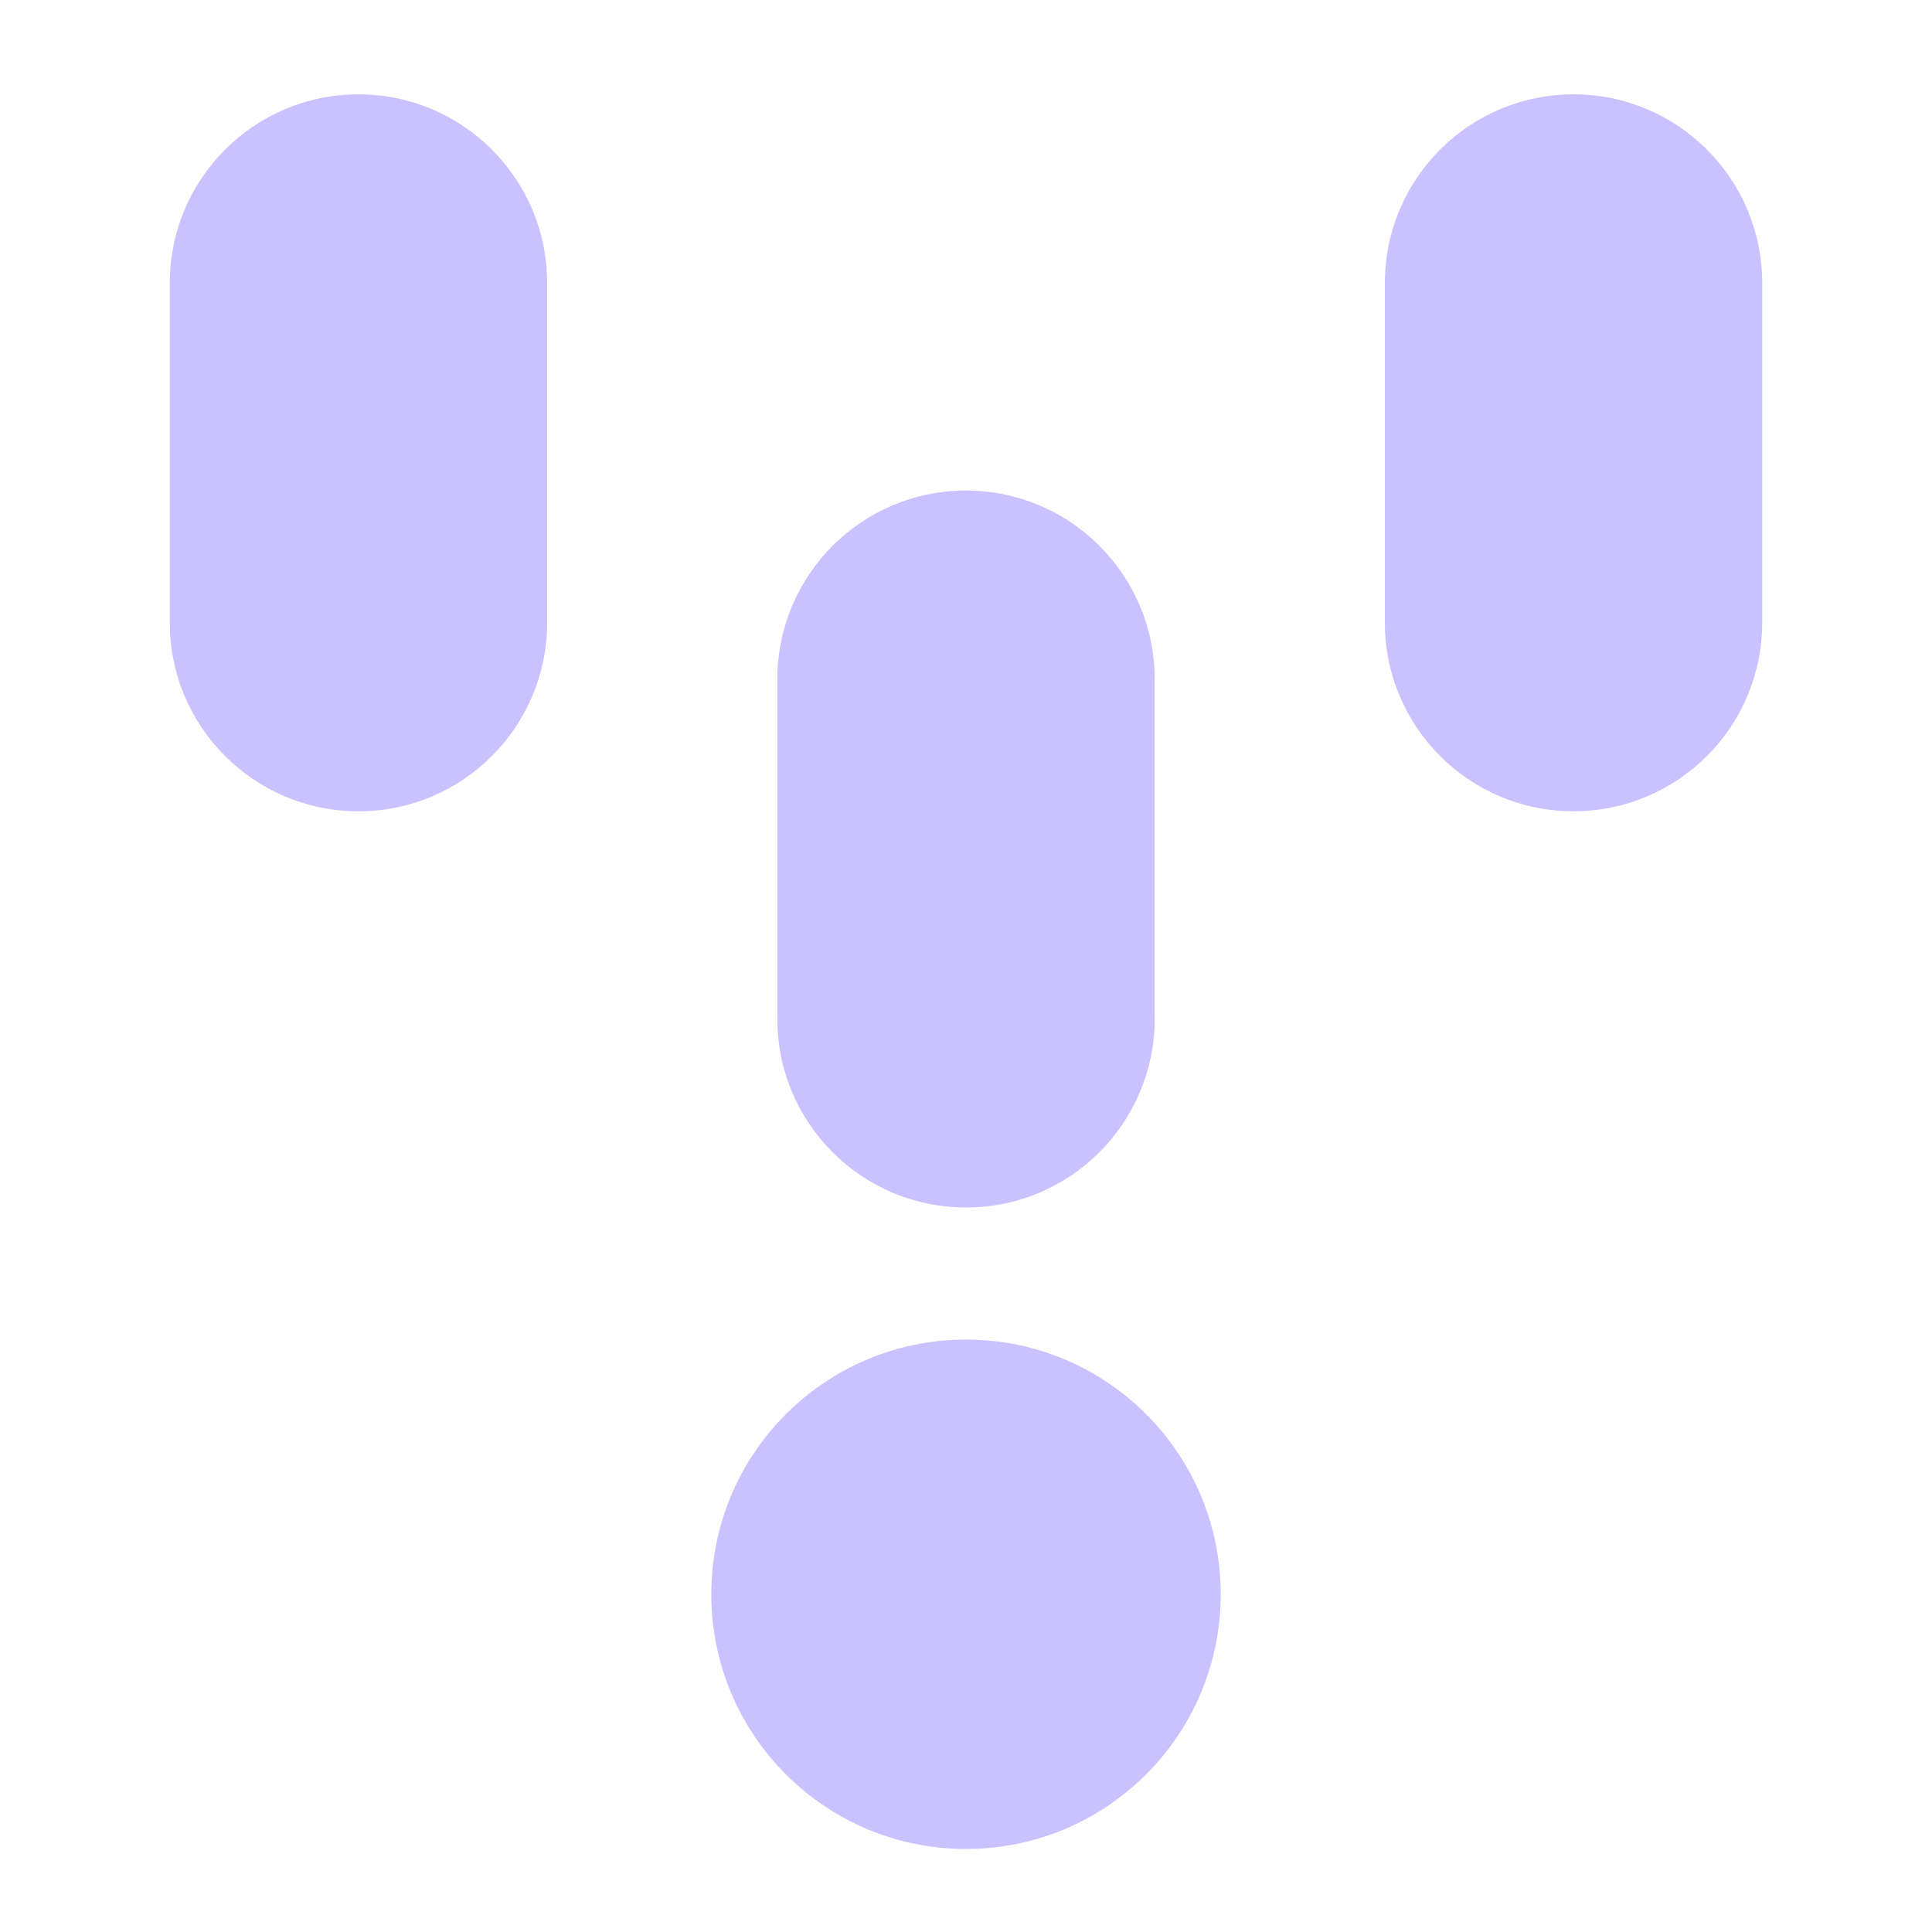
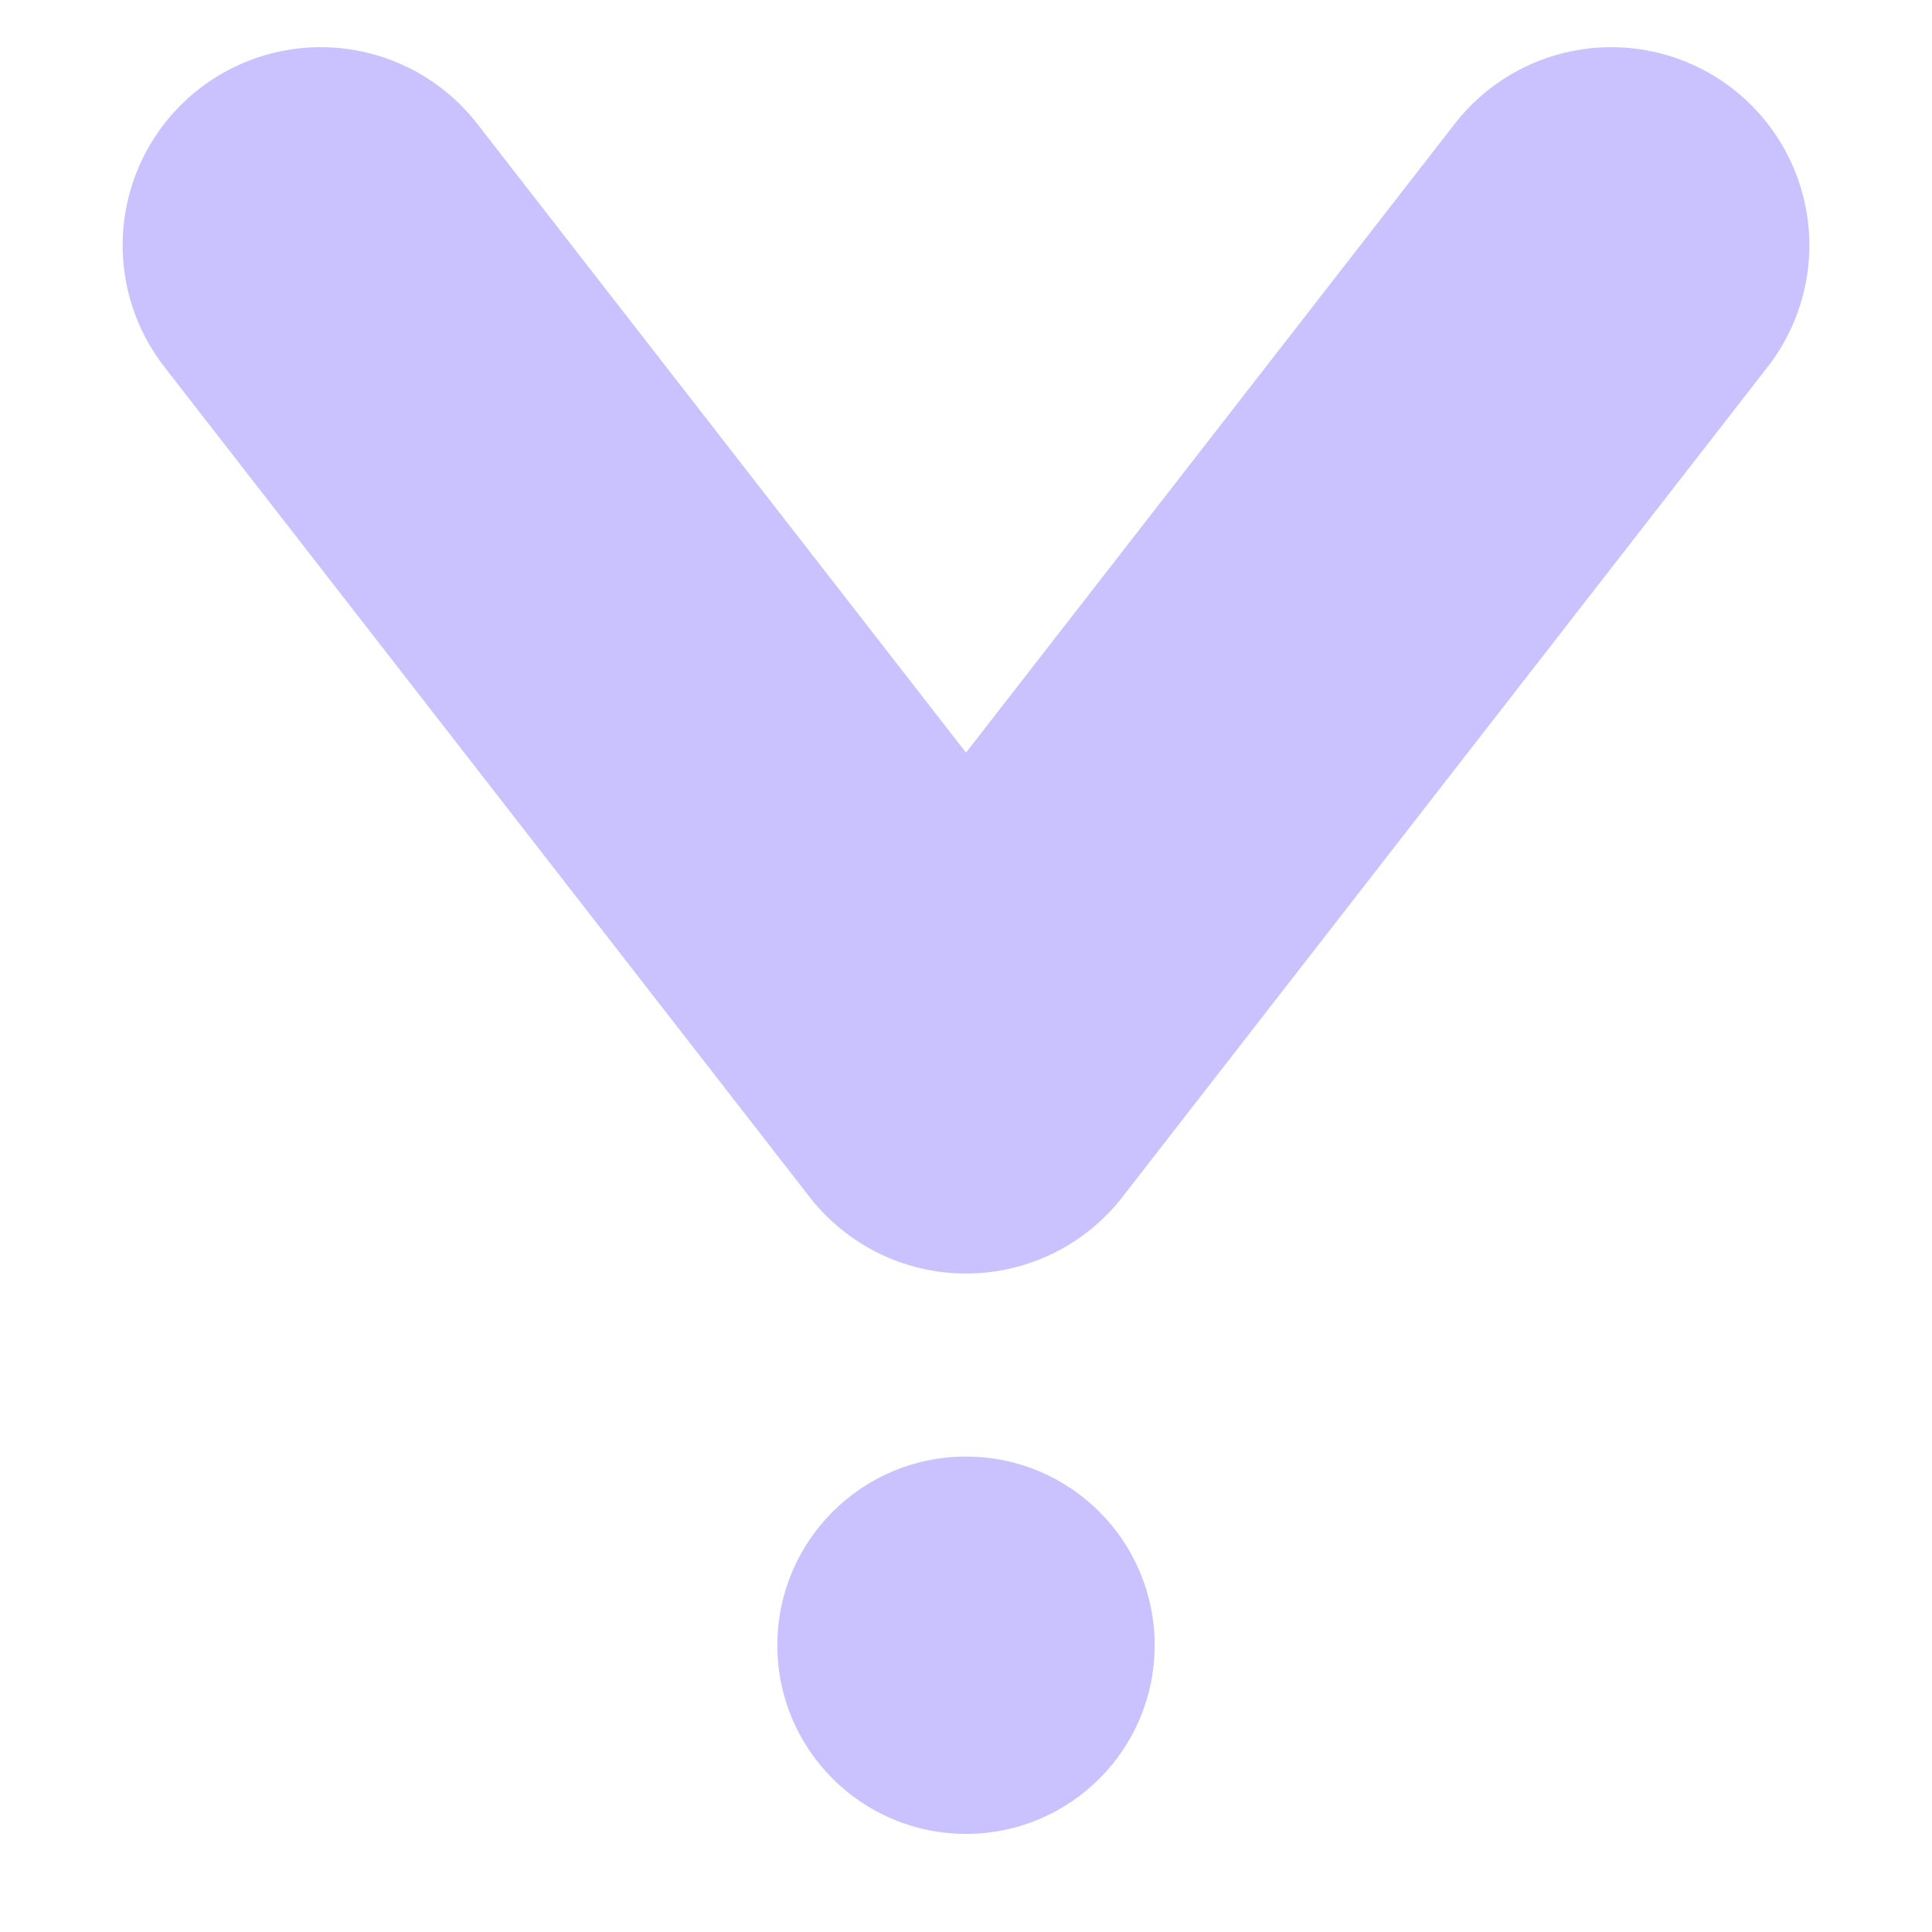
<svg xmlns="http://www.w3.org/2000/svg" viewBox="0 0 1024 1024" width="1024" height="1024">
-   <rect x="90" y="50" width="200" height="380" rx="100" fill="#C9C2FF" />
-   <rect x="412" y="260" width="200" height="380" rx="100" fill="#C9C2FF" />
-   <rect x="734" y="50" width="200" height="380" rx="100" fill="#C9C2FF" />
-   <circle cx="512" cy="845" r="135" fill="#C9C2FF" />
+   <path d="M170 130 L512 570 L854 130" fill="none" stroke="#C9C2FF" stroke-width="210" stroke-linecap="round" stroke-linejoin="round" />
+   <circle cx="512" cy="872" r="100" fill="#C9C2FF" />
</svg>
